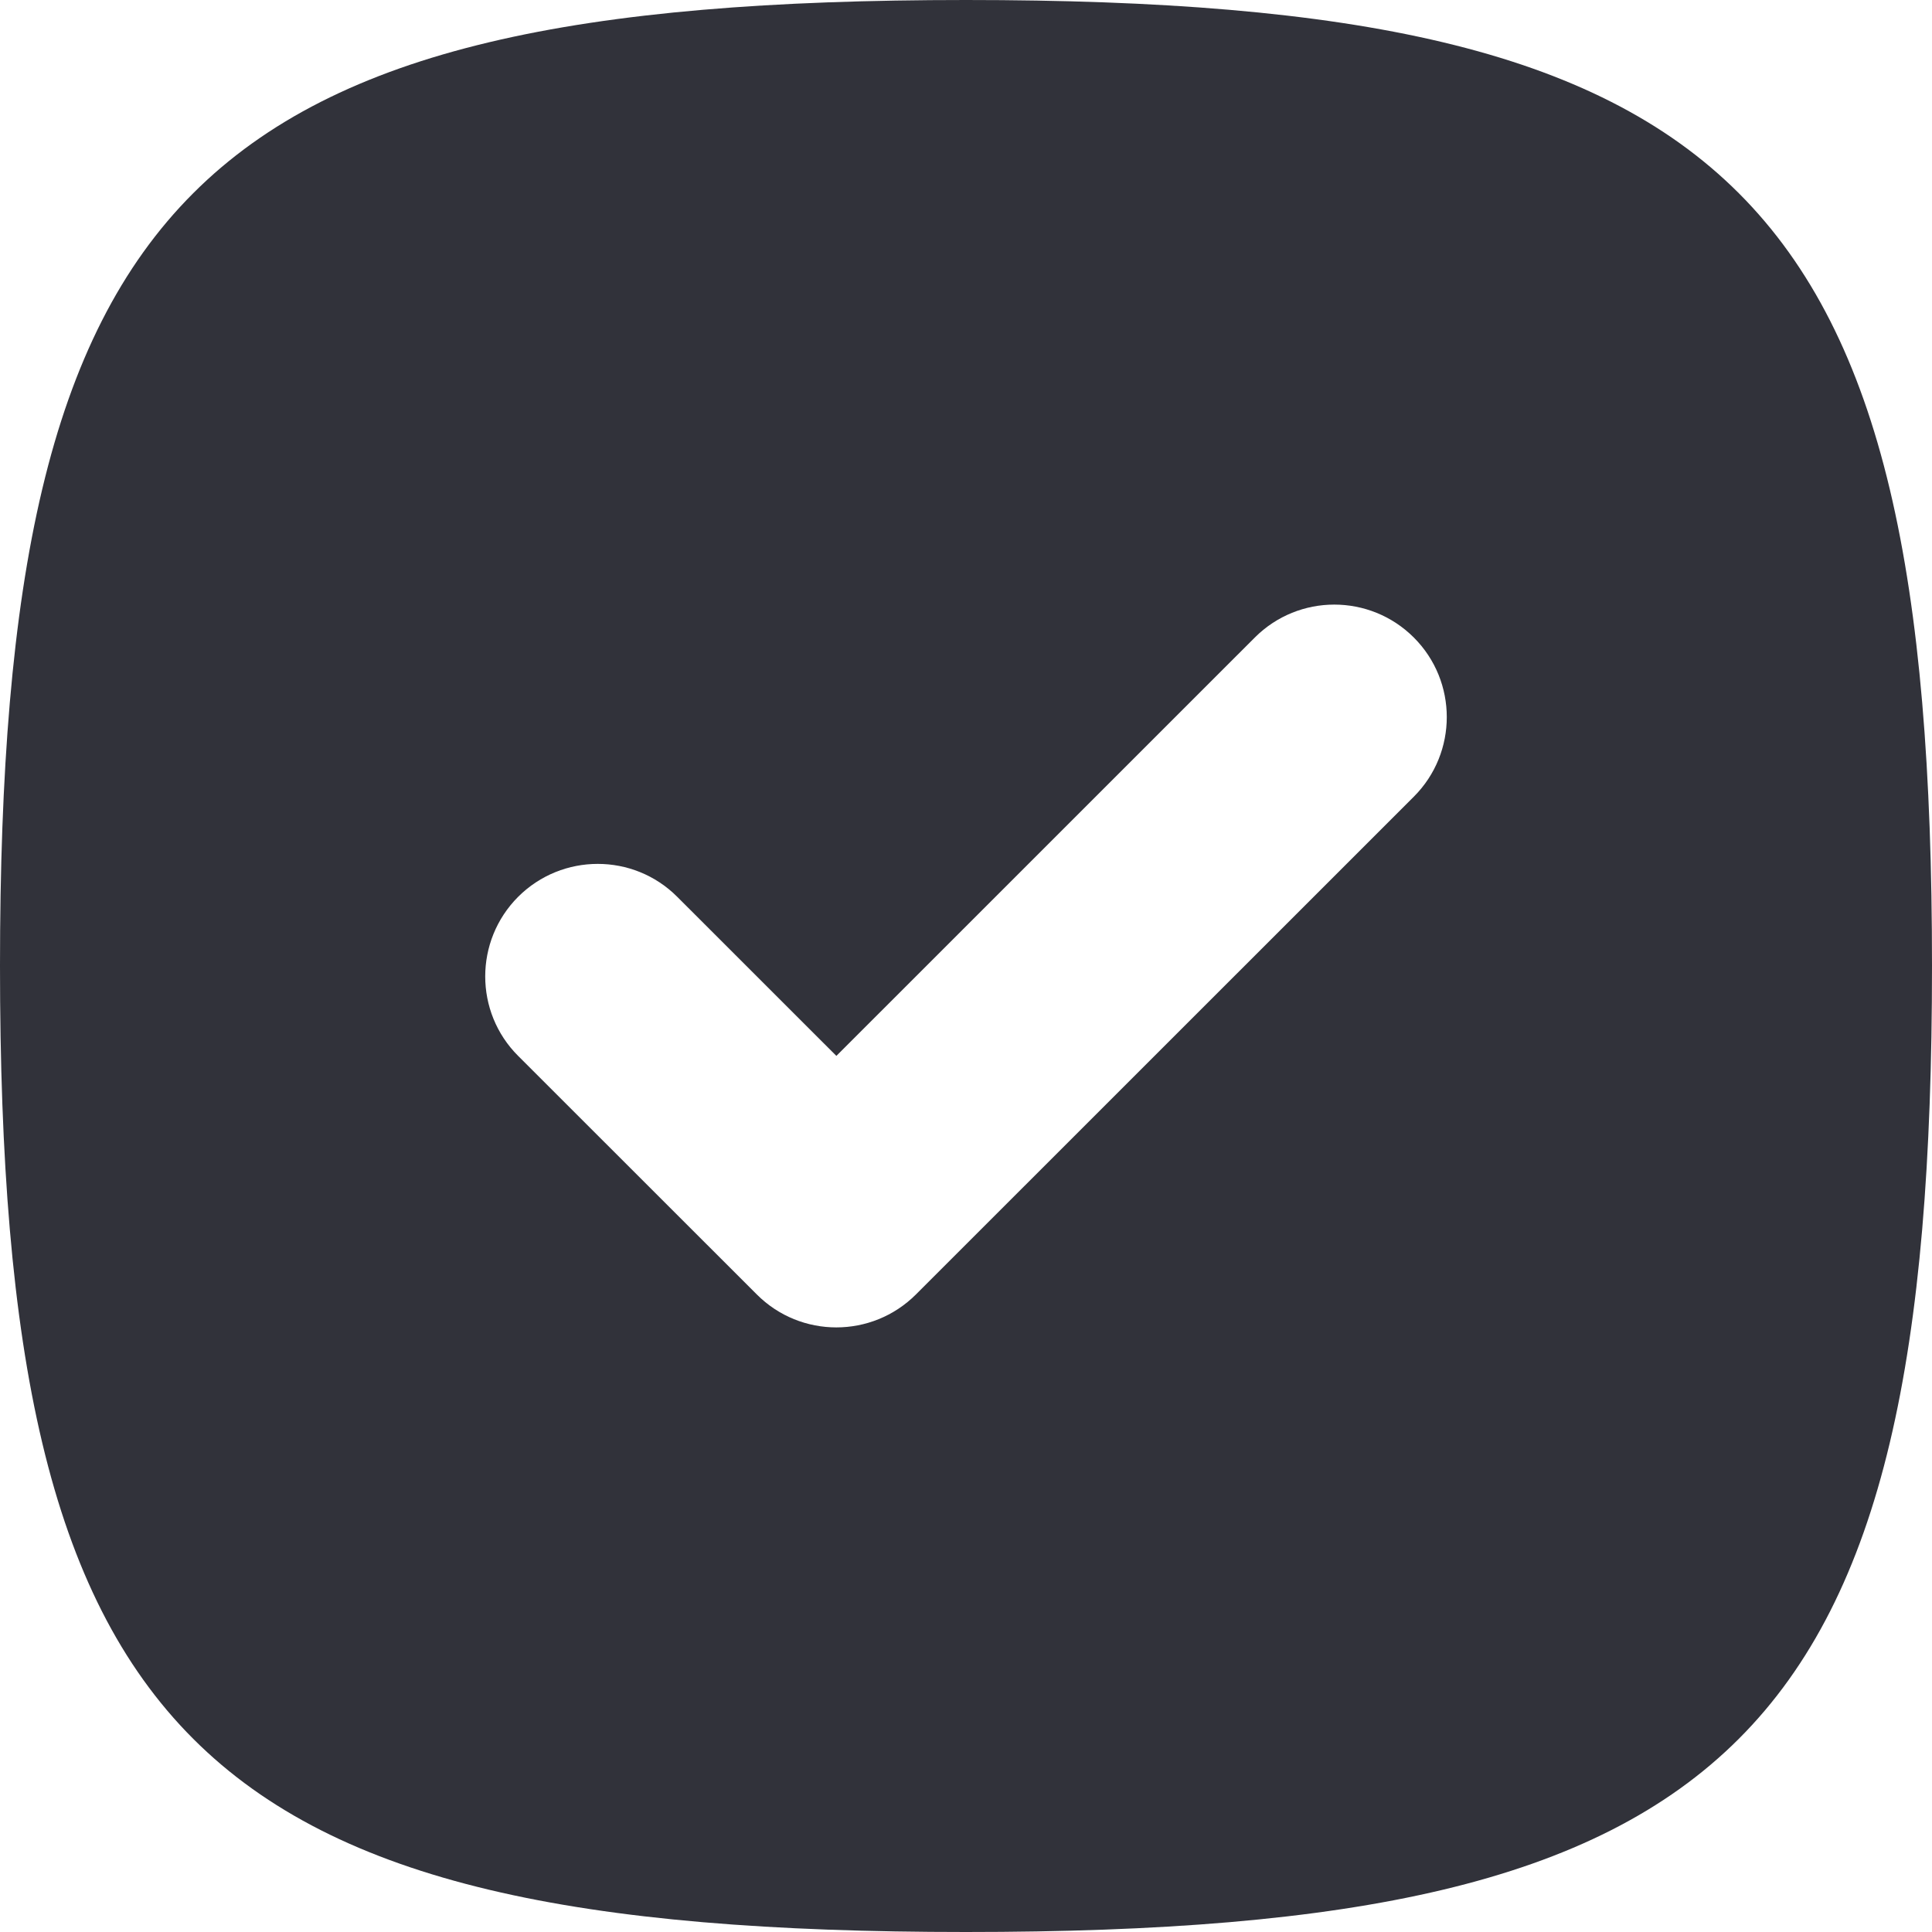
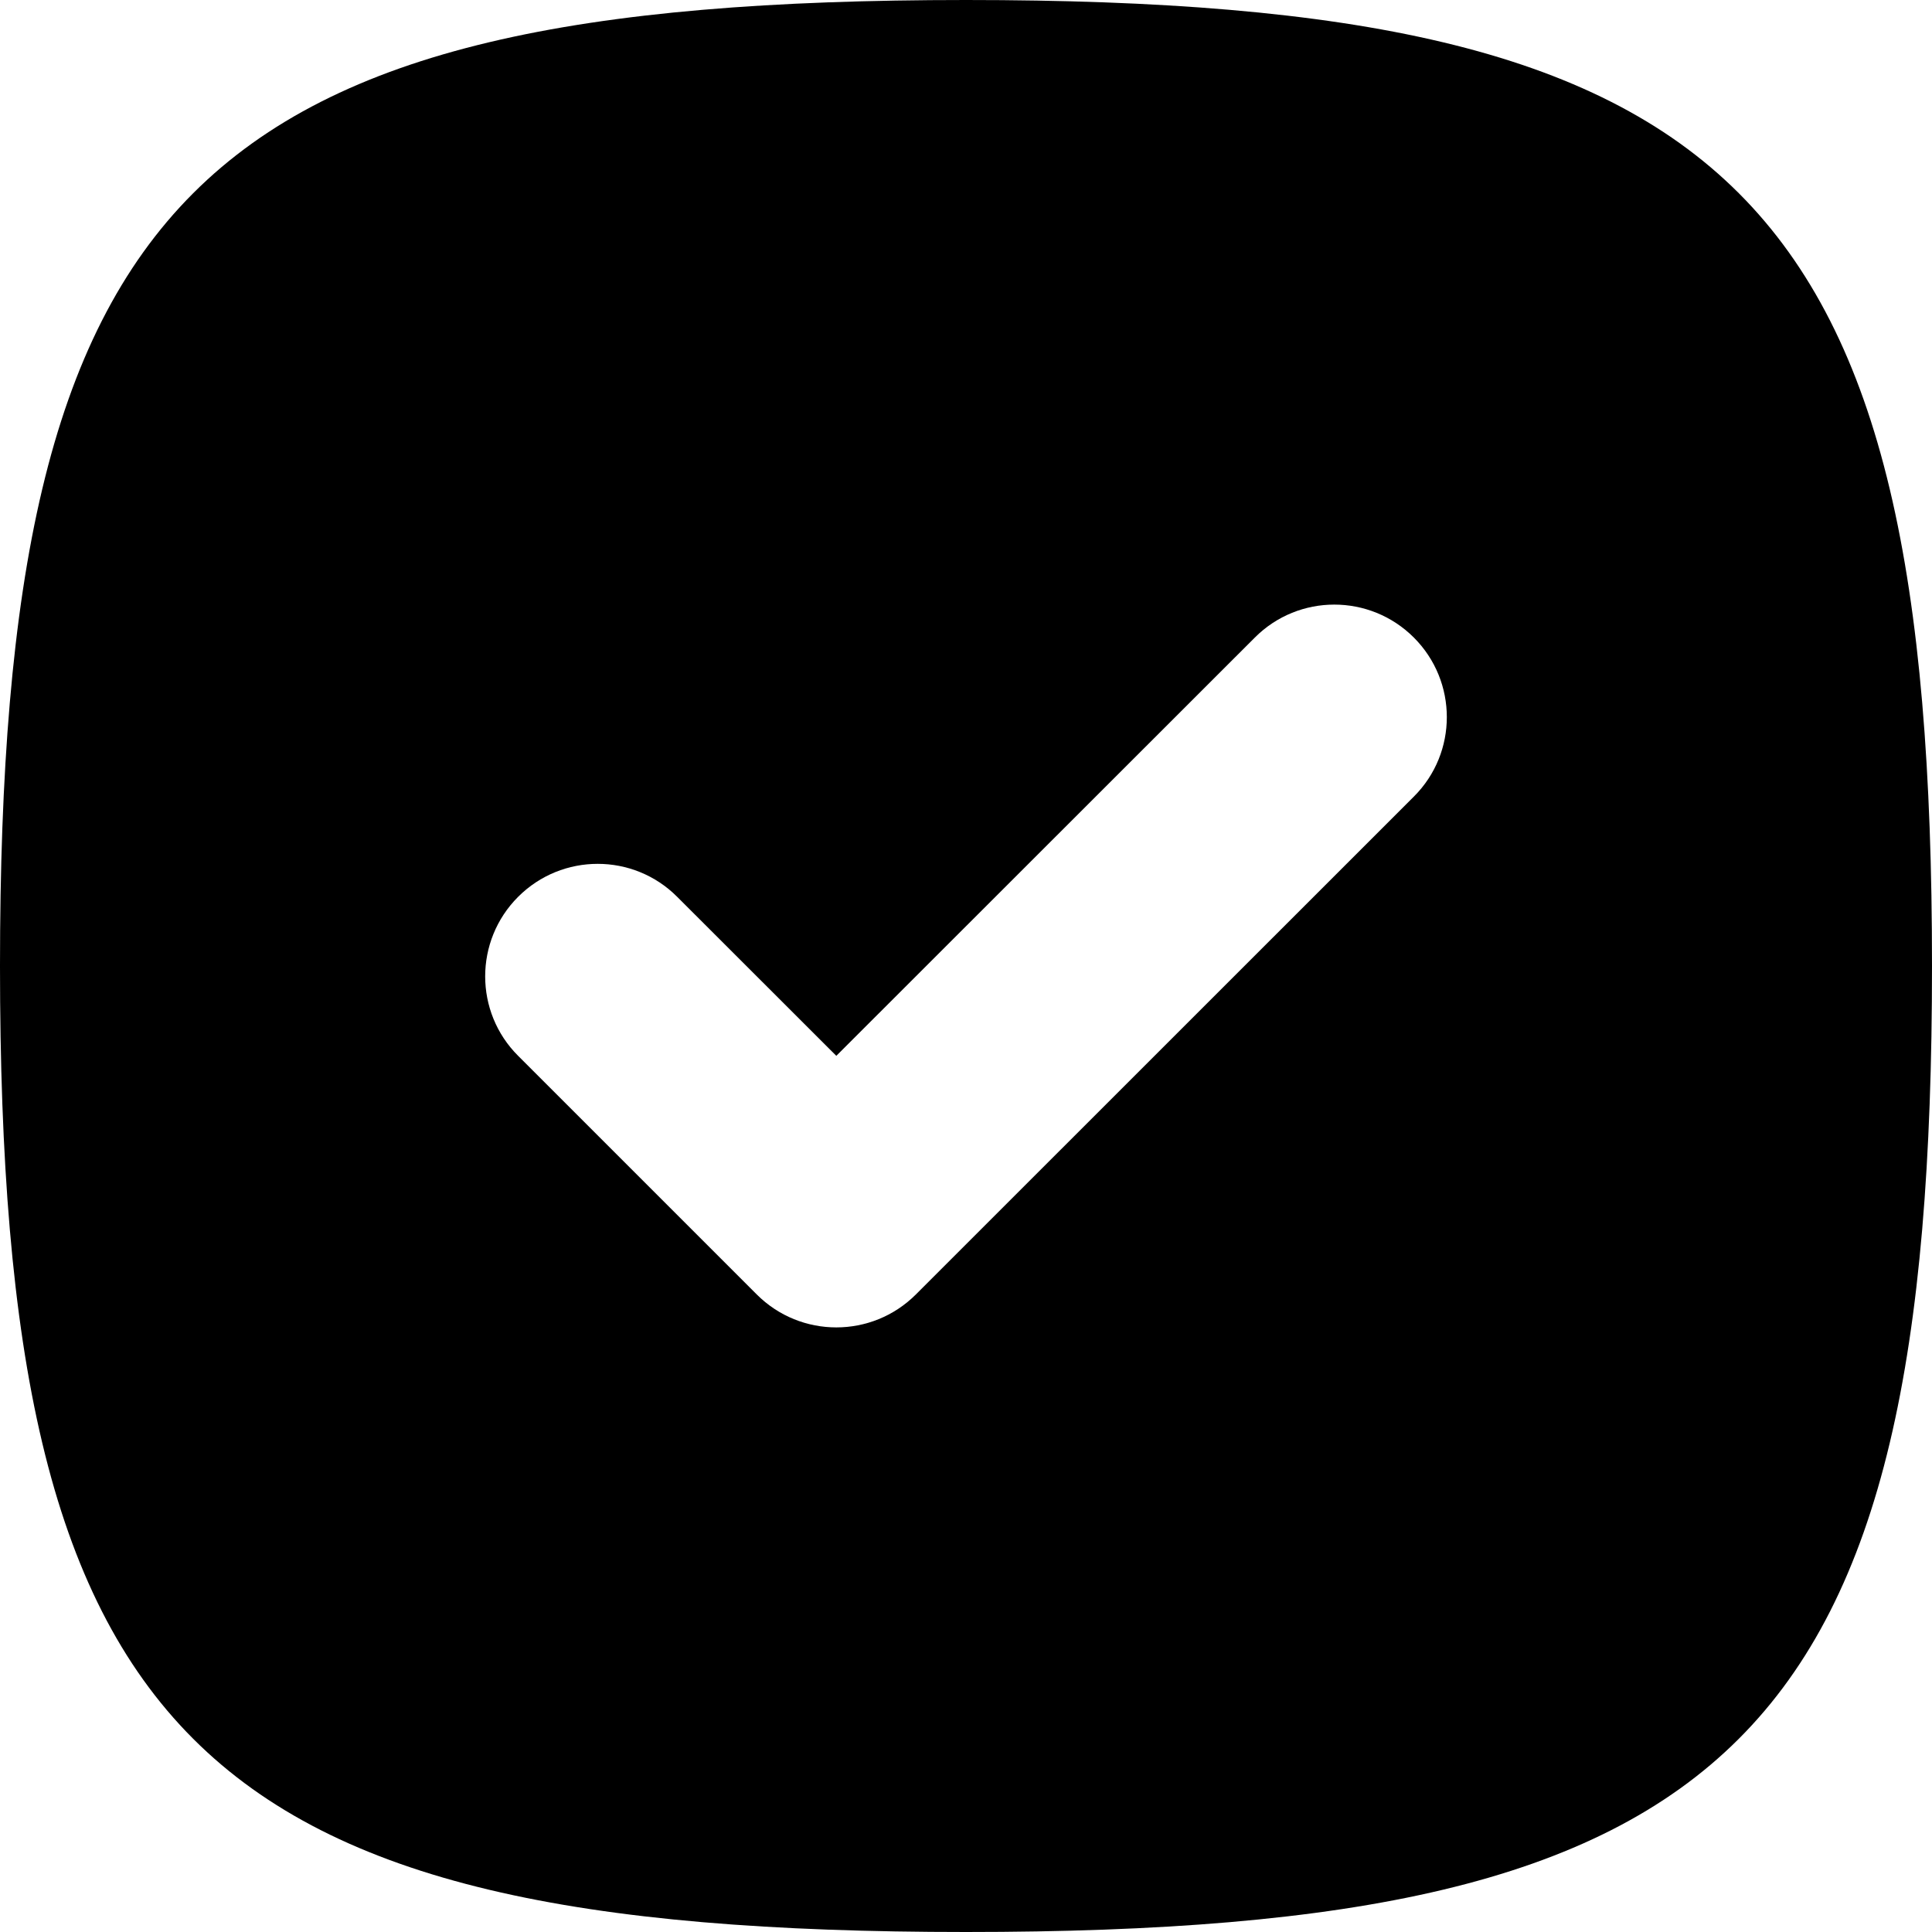
- <svg xmlns="http://www.w3.org/2000/svg" width="32px" height="32px" viewBox="0 0 32 32" version="1.1">
-   <defs />
+ <svg xmlns="http://www.w3.org/2000/svg" width="16px" height="16px" viewBox="0 0 16 16" version="1.1">
  <g id="Page-1" stroke="none" stroke-width="1" fill="none" fill-rule="evenodd">
-     <g transform="translate(-1, 0)" fill="#31323A" id="Check-Ins">
-       <path d="M24.418,13.195 L16.171,21.44 C15.442,22.168 14.262,22.168 13.535,21.44 L9.582,17.489 C8.855,16.763 8.855,15.583 9.582,14.854 C10.311,14.127 11.491,14.127 12.217,14.854 L14.853,17.489 L21.783,10.56 C22.51,9.832 23.69,9.832 24.418,10.56 C25.145,11.287 25.145,12.467 24.418,13.195 M16.999,0 C4.201,0 1,3.201 1,15.999 C1,28.801 4.201,32 16.999,32 C29.801,32 33,28.801 33,15.999 C33,3.201 29.801,0 16.999,0" />
+     <g transform="translate(-1, 0)" fill="#000000" id="Check-Ins">
+       <path d="M12.709,6.597 L8.585,10.72 C8.221,11.084 7.631,11.084 7.267,10.72 L5.291,8.744 C4.927,8.381 4.927,7.791 5.291,7.427 C5.655,7.063 6.245,7.063 6.608,7.427 L7.926,8.744 L11.392,5.28 C11.755,4.916 12.345,4.916 12.709,5.28 C13.073,5.644 13.073,6.234 12.709,6.597 M9,0 C2.6,0 1,1.6 1,8 C1,14.4 2.6,16 9,16 C15.4,16 17,14.4 17,8 C17,1.6 15.4,0 9,0" />
    </g>
  </g>
</svg>
